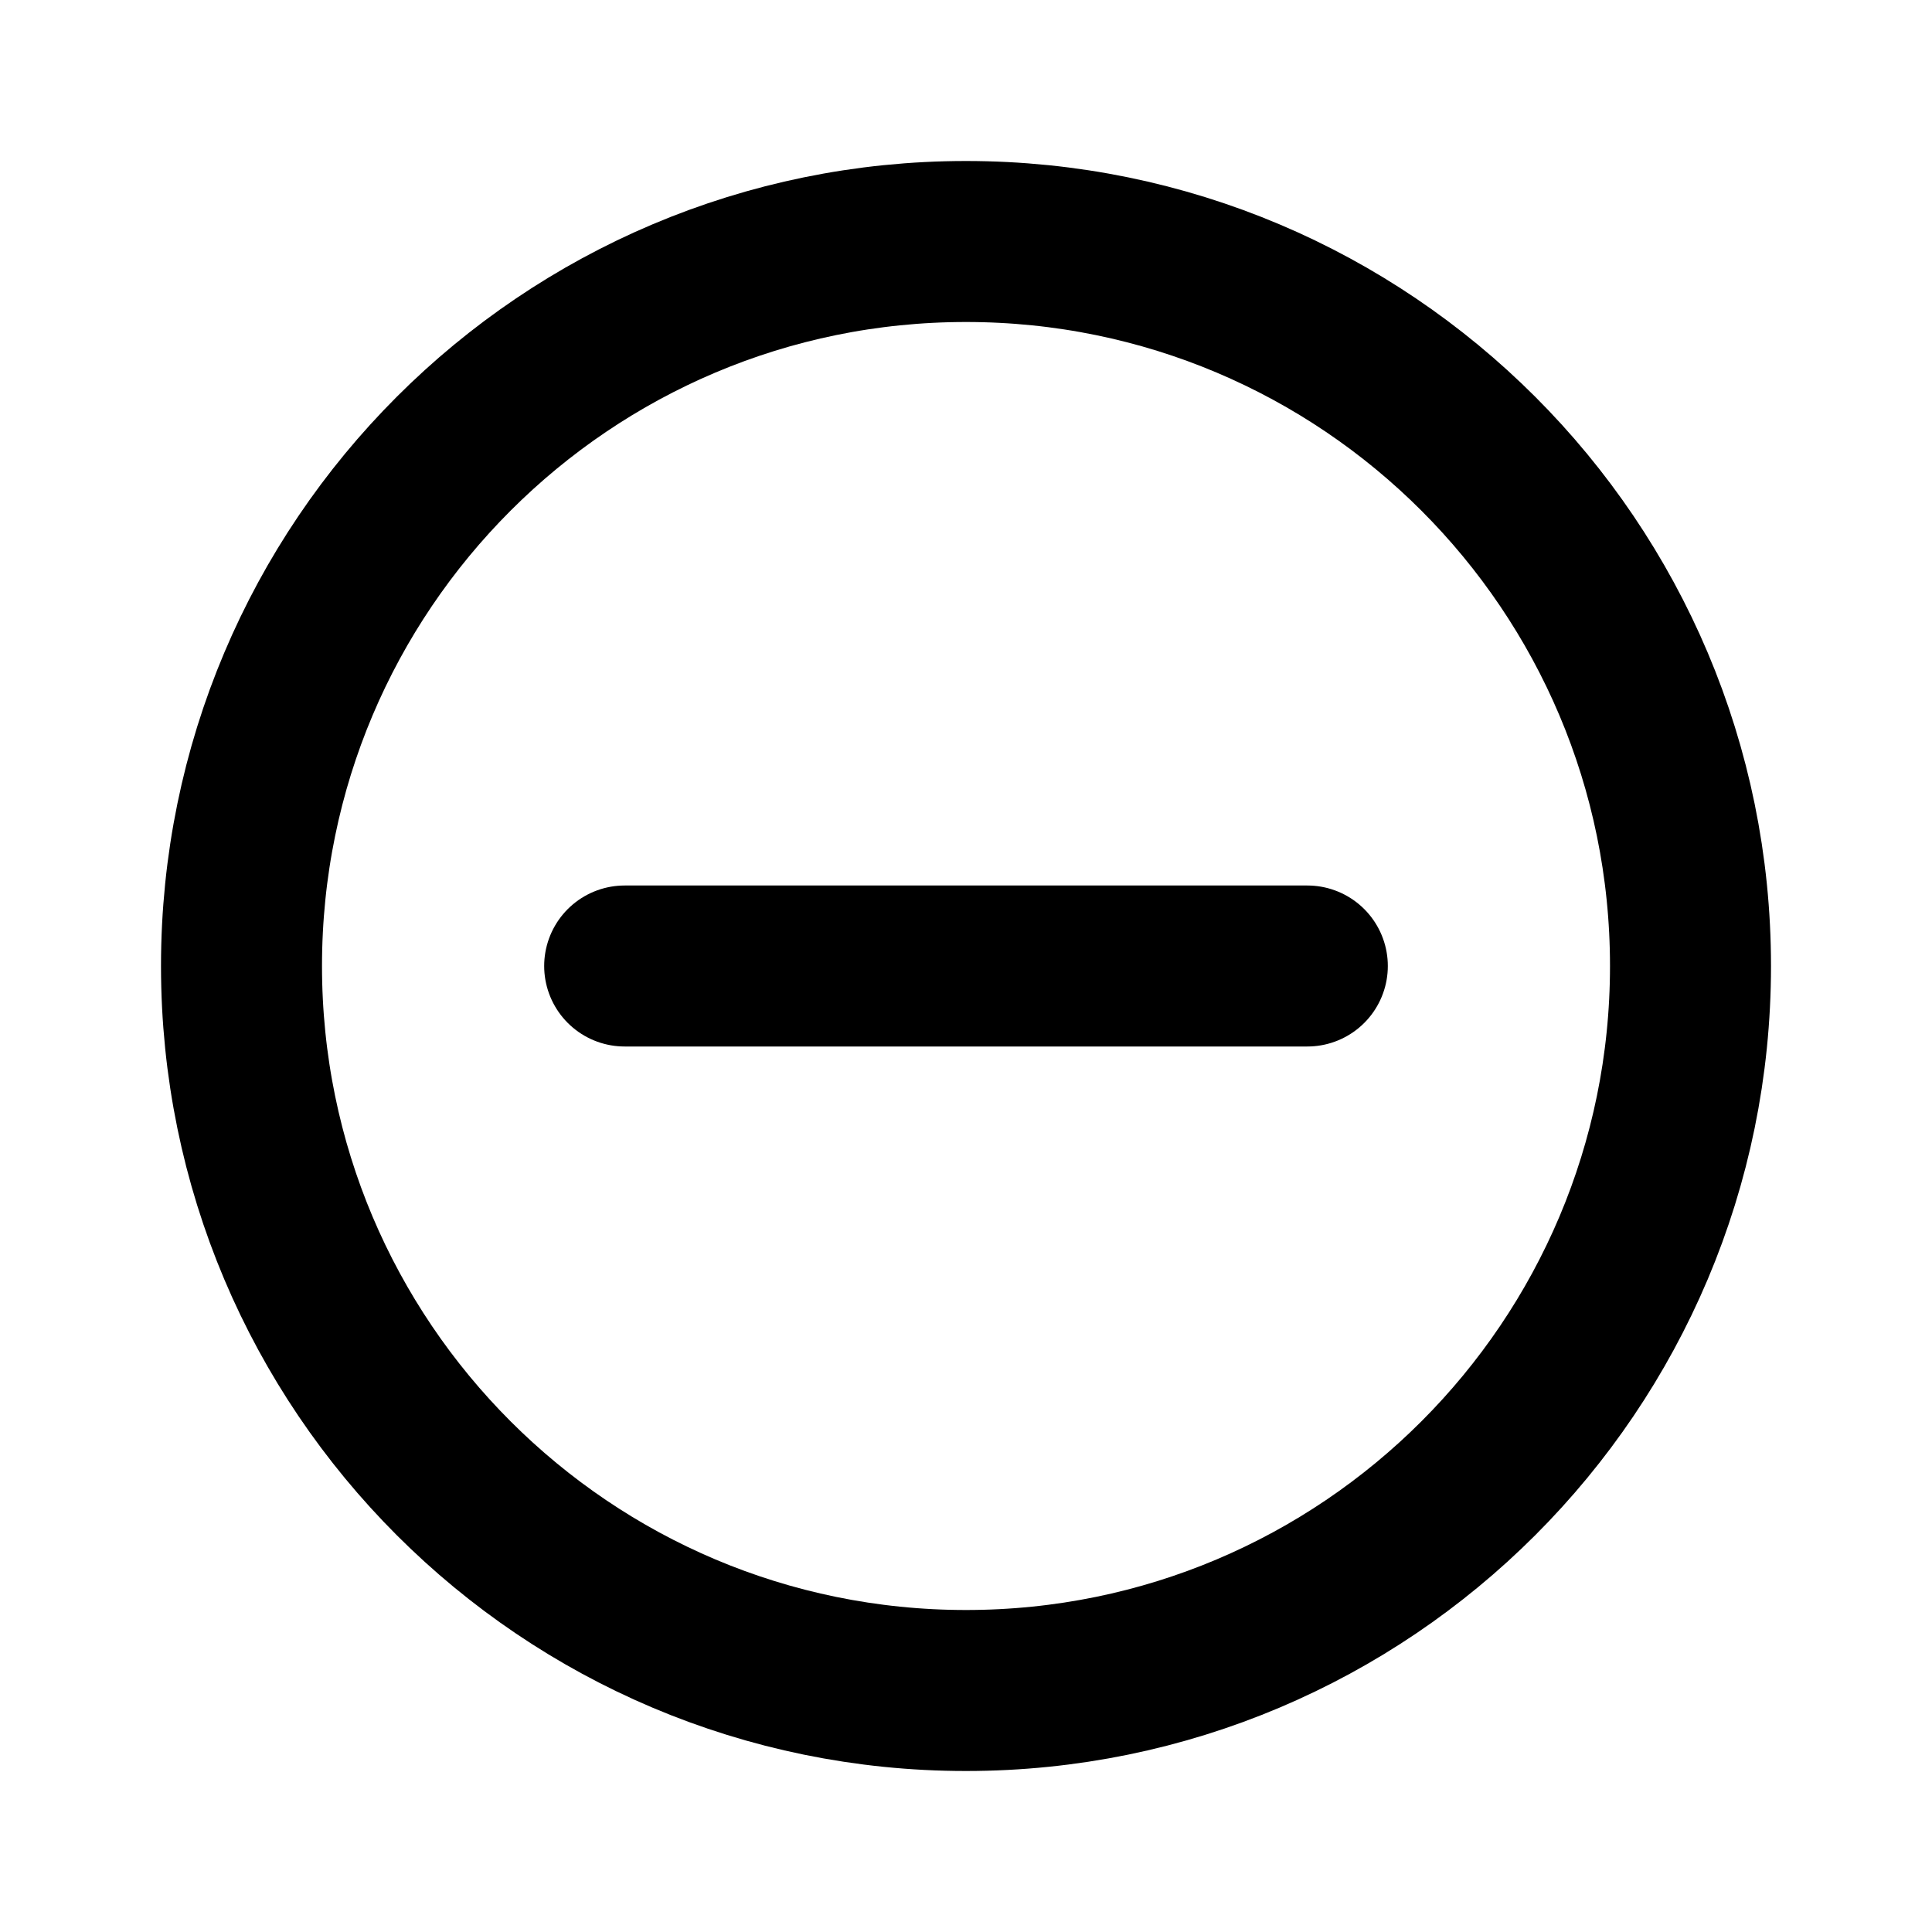
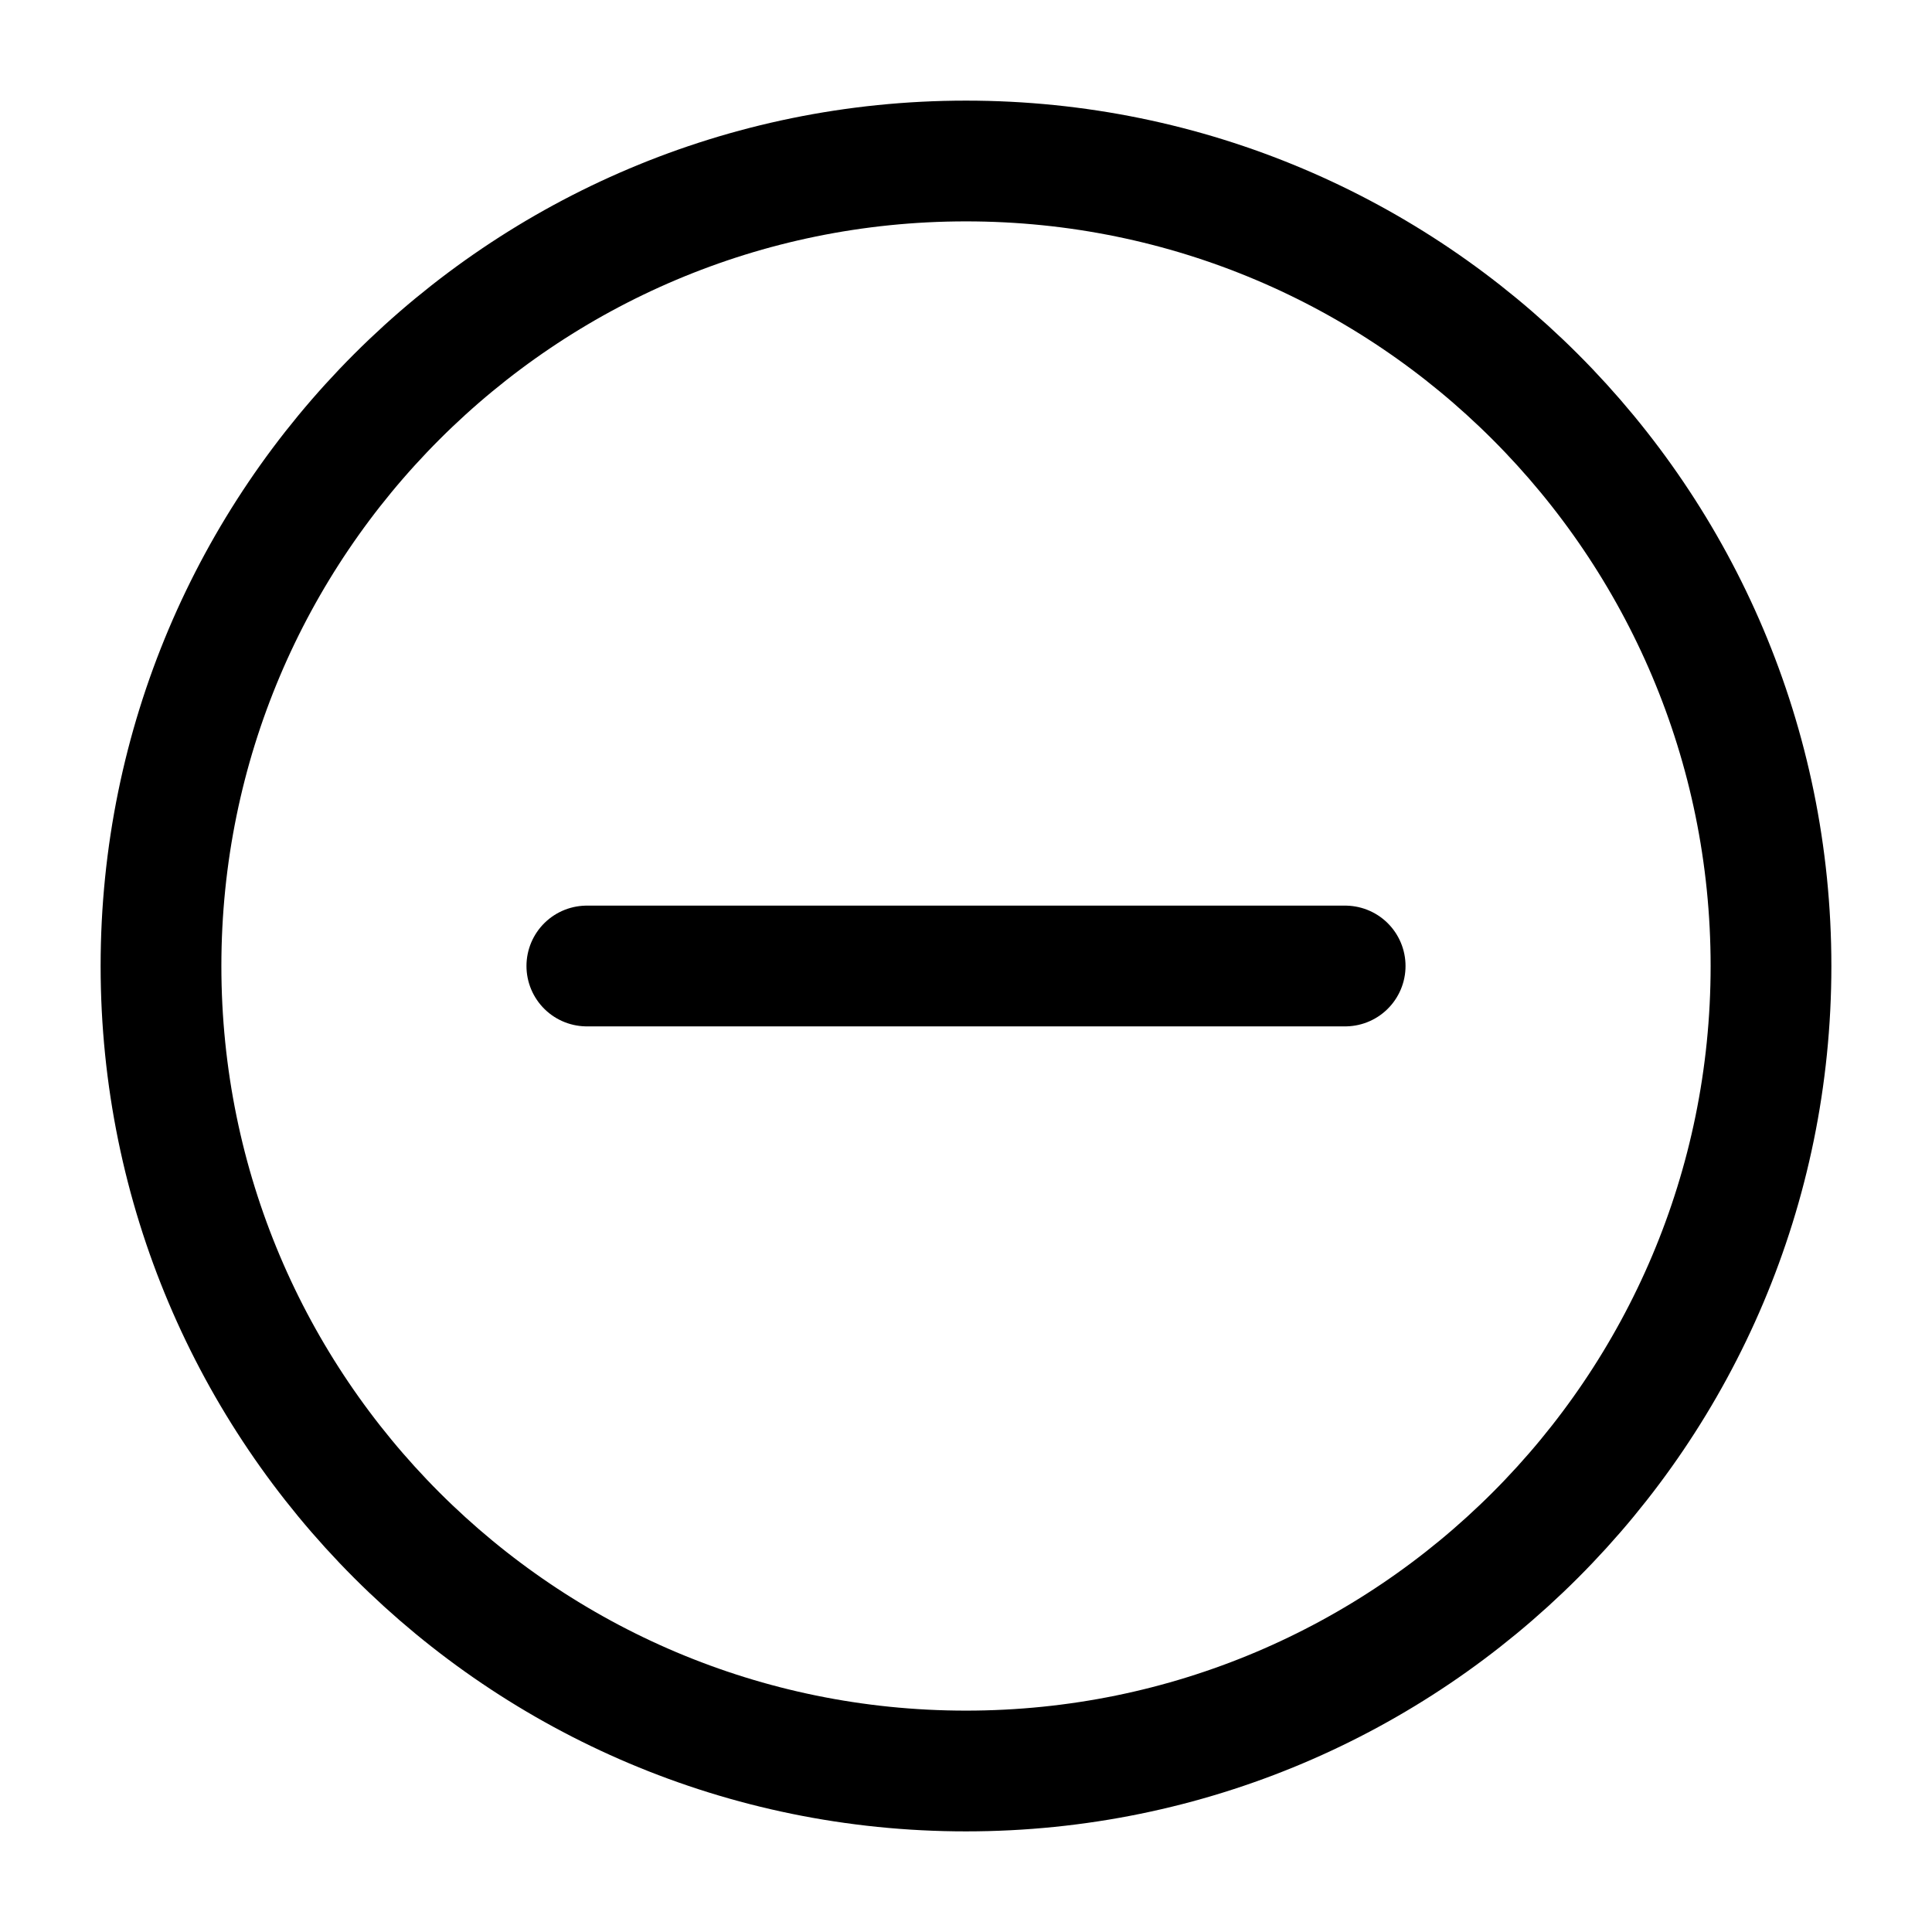
<svg xmlns="http://www.w3.org/2000/svg" id="Layer_1" data-name="Layer 1" viewBox="0 0 24 24">
  <defs>
-     <style>.cls-1{fill:none;stroke:#000;stroke-linecap:round;stroke-linejoin:round;stroke-width:2px;}</style>
+     <style>.cls-1{fill:none;stroke:#000;stroke-linecap:round;stroke-linejoin:round;stroke-width:1.5px;}</style>
  </defs>
-   <line class="cls-1" x1="16.24" y1="12" x2="7.76" y2="12" />
-   <circle class="cls-1" cx="12" cy="12" r="9" />
+   <line class="cls-1" x1="16.71" y1="12" x2="7.29" y2="12" />
+   <circle class="cls-1" cx="12" cy="12" r="10" />
</svg>
